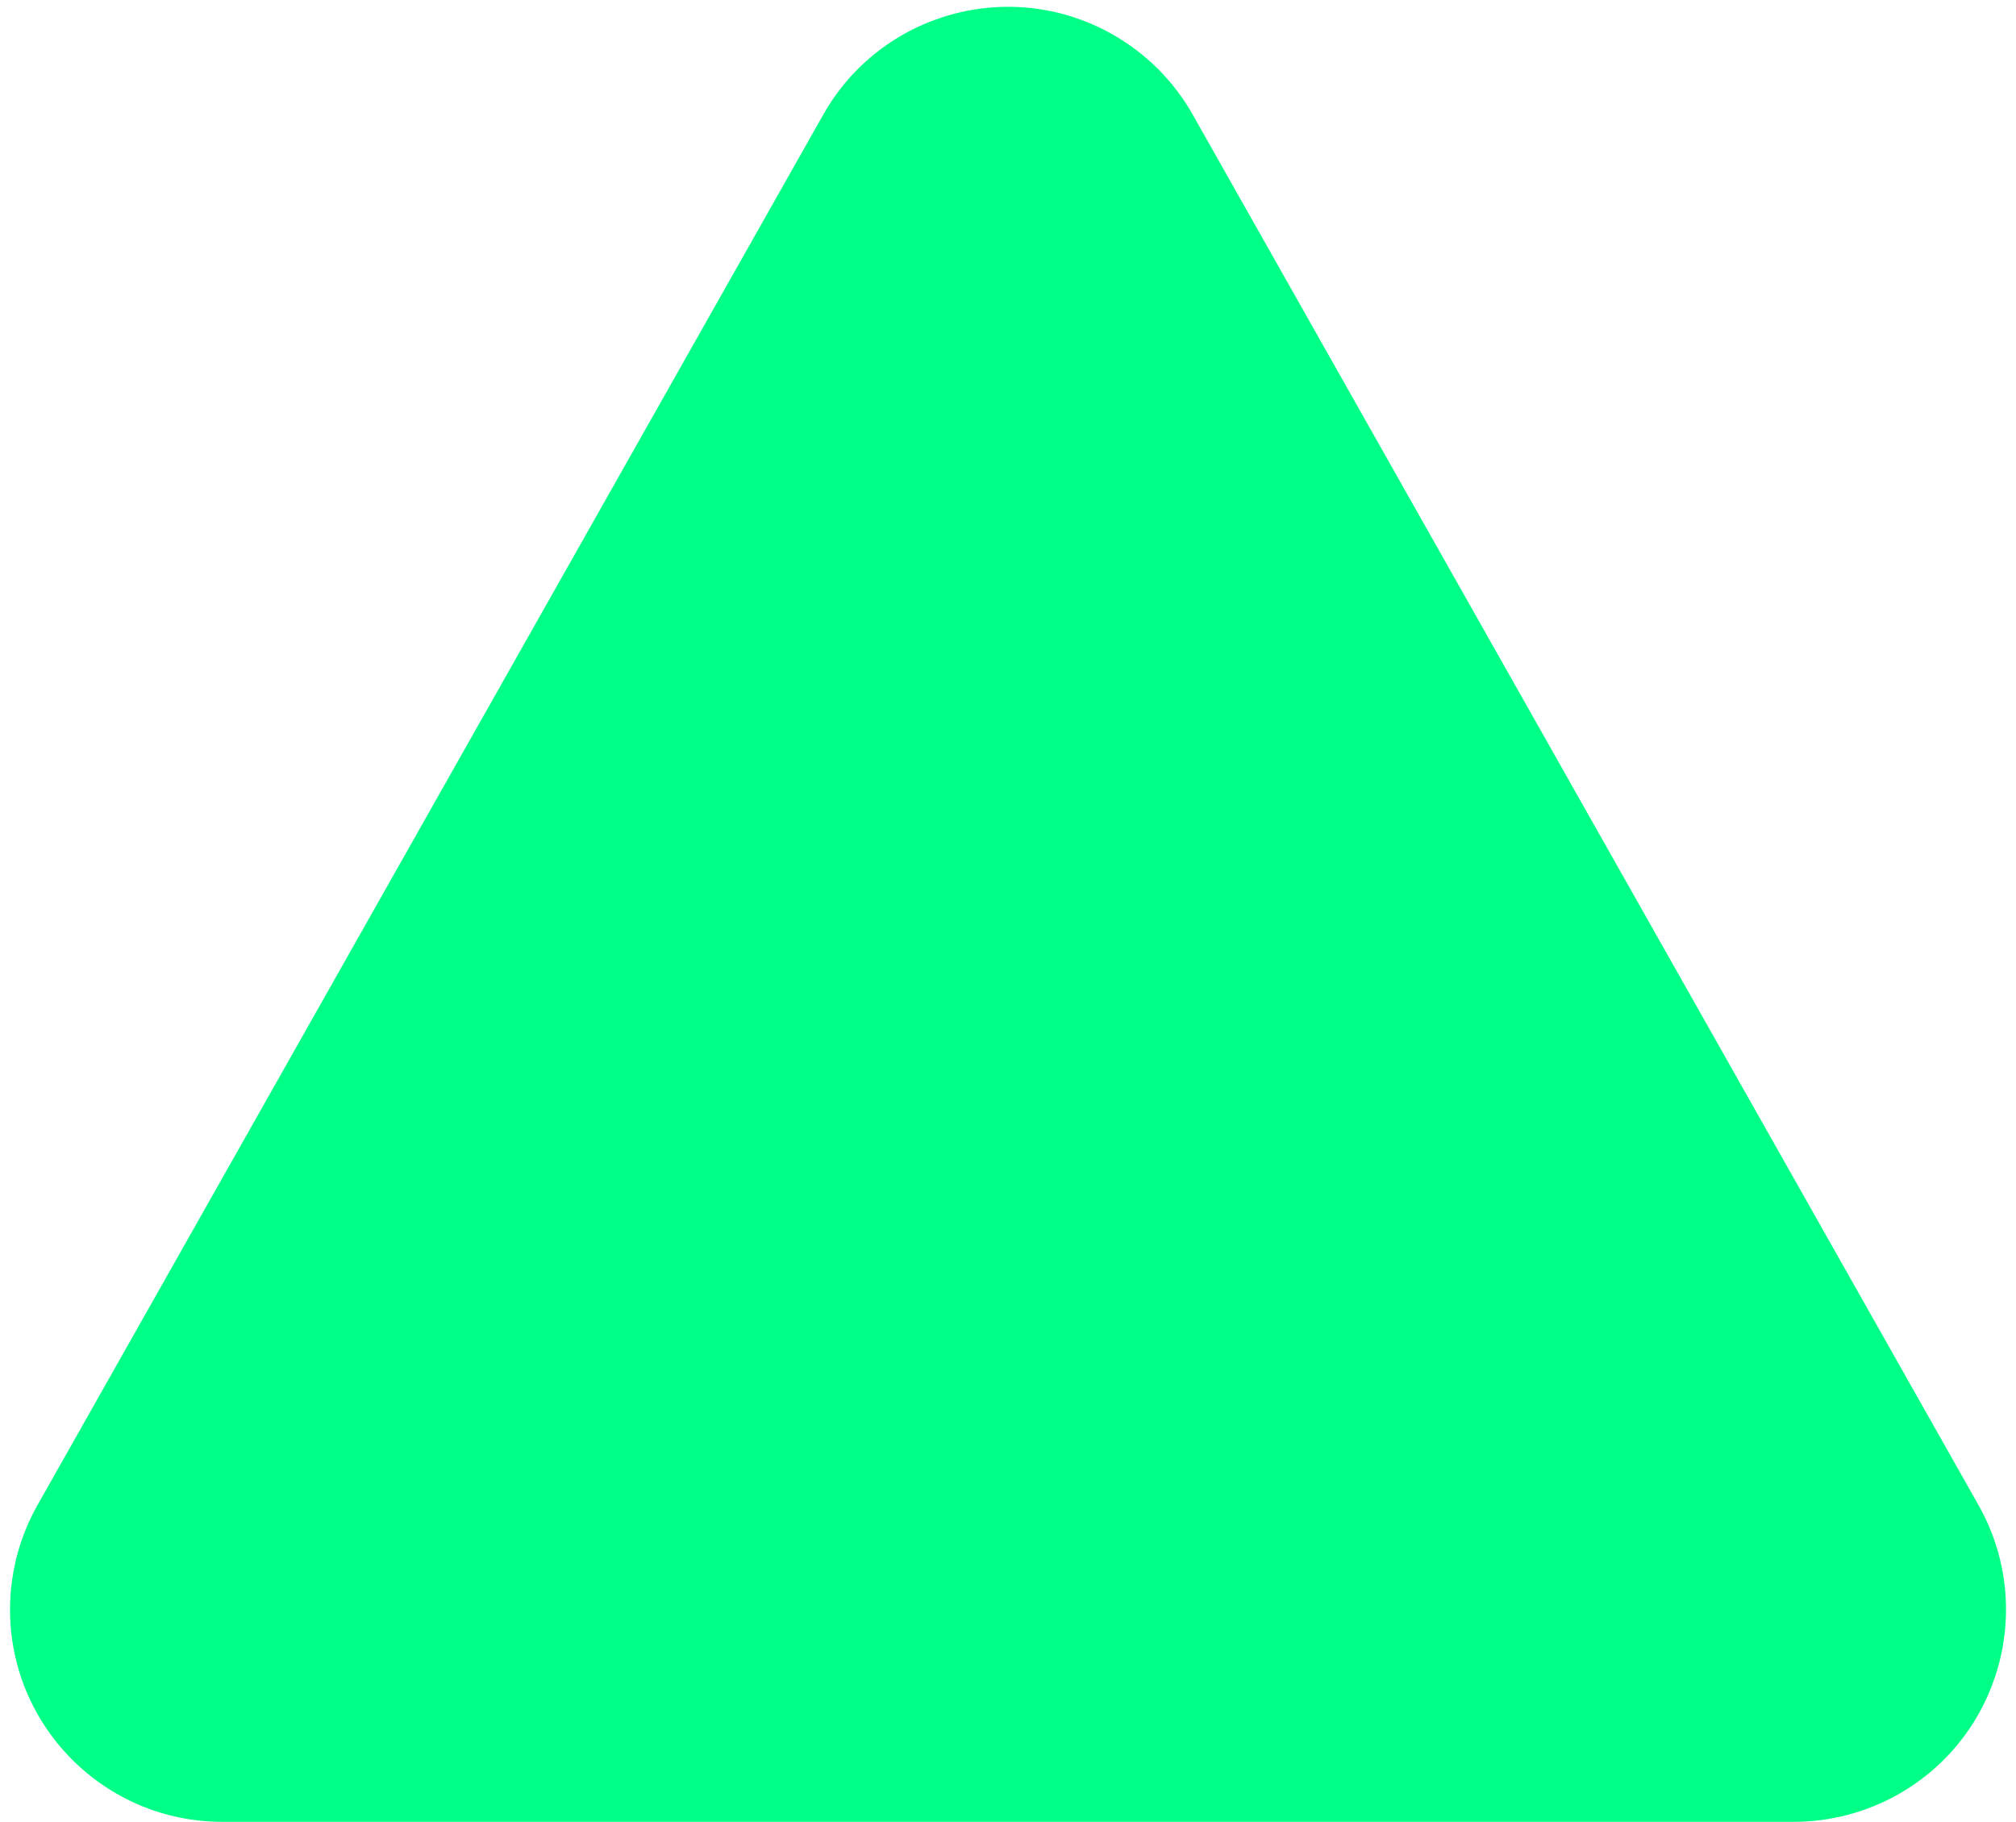
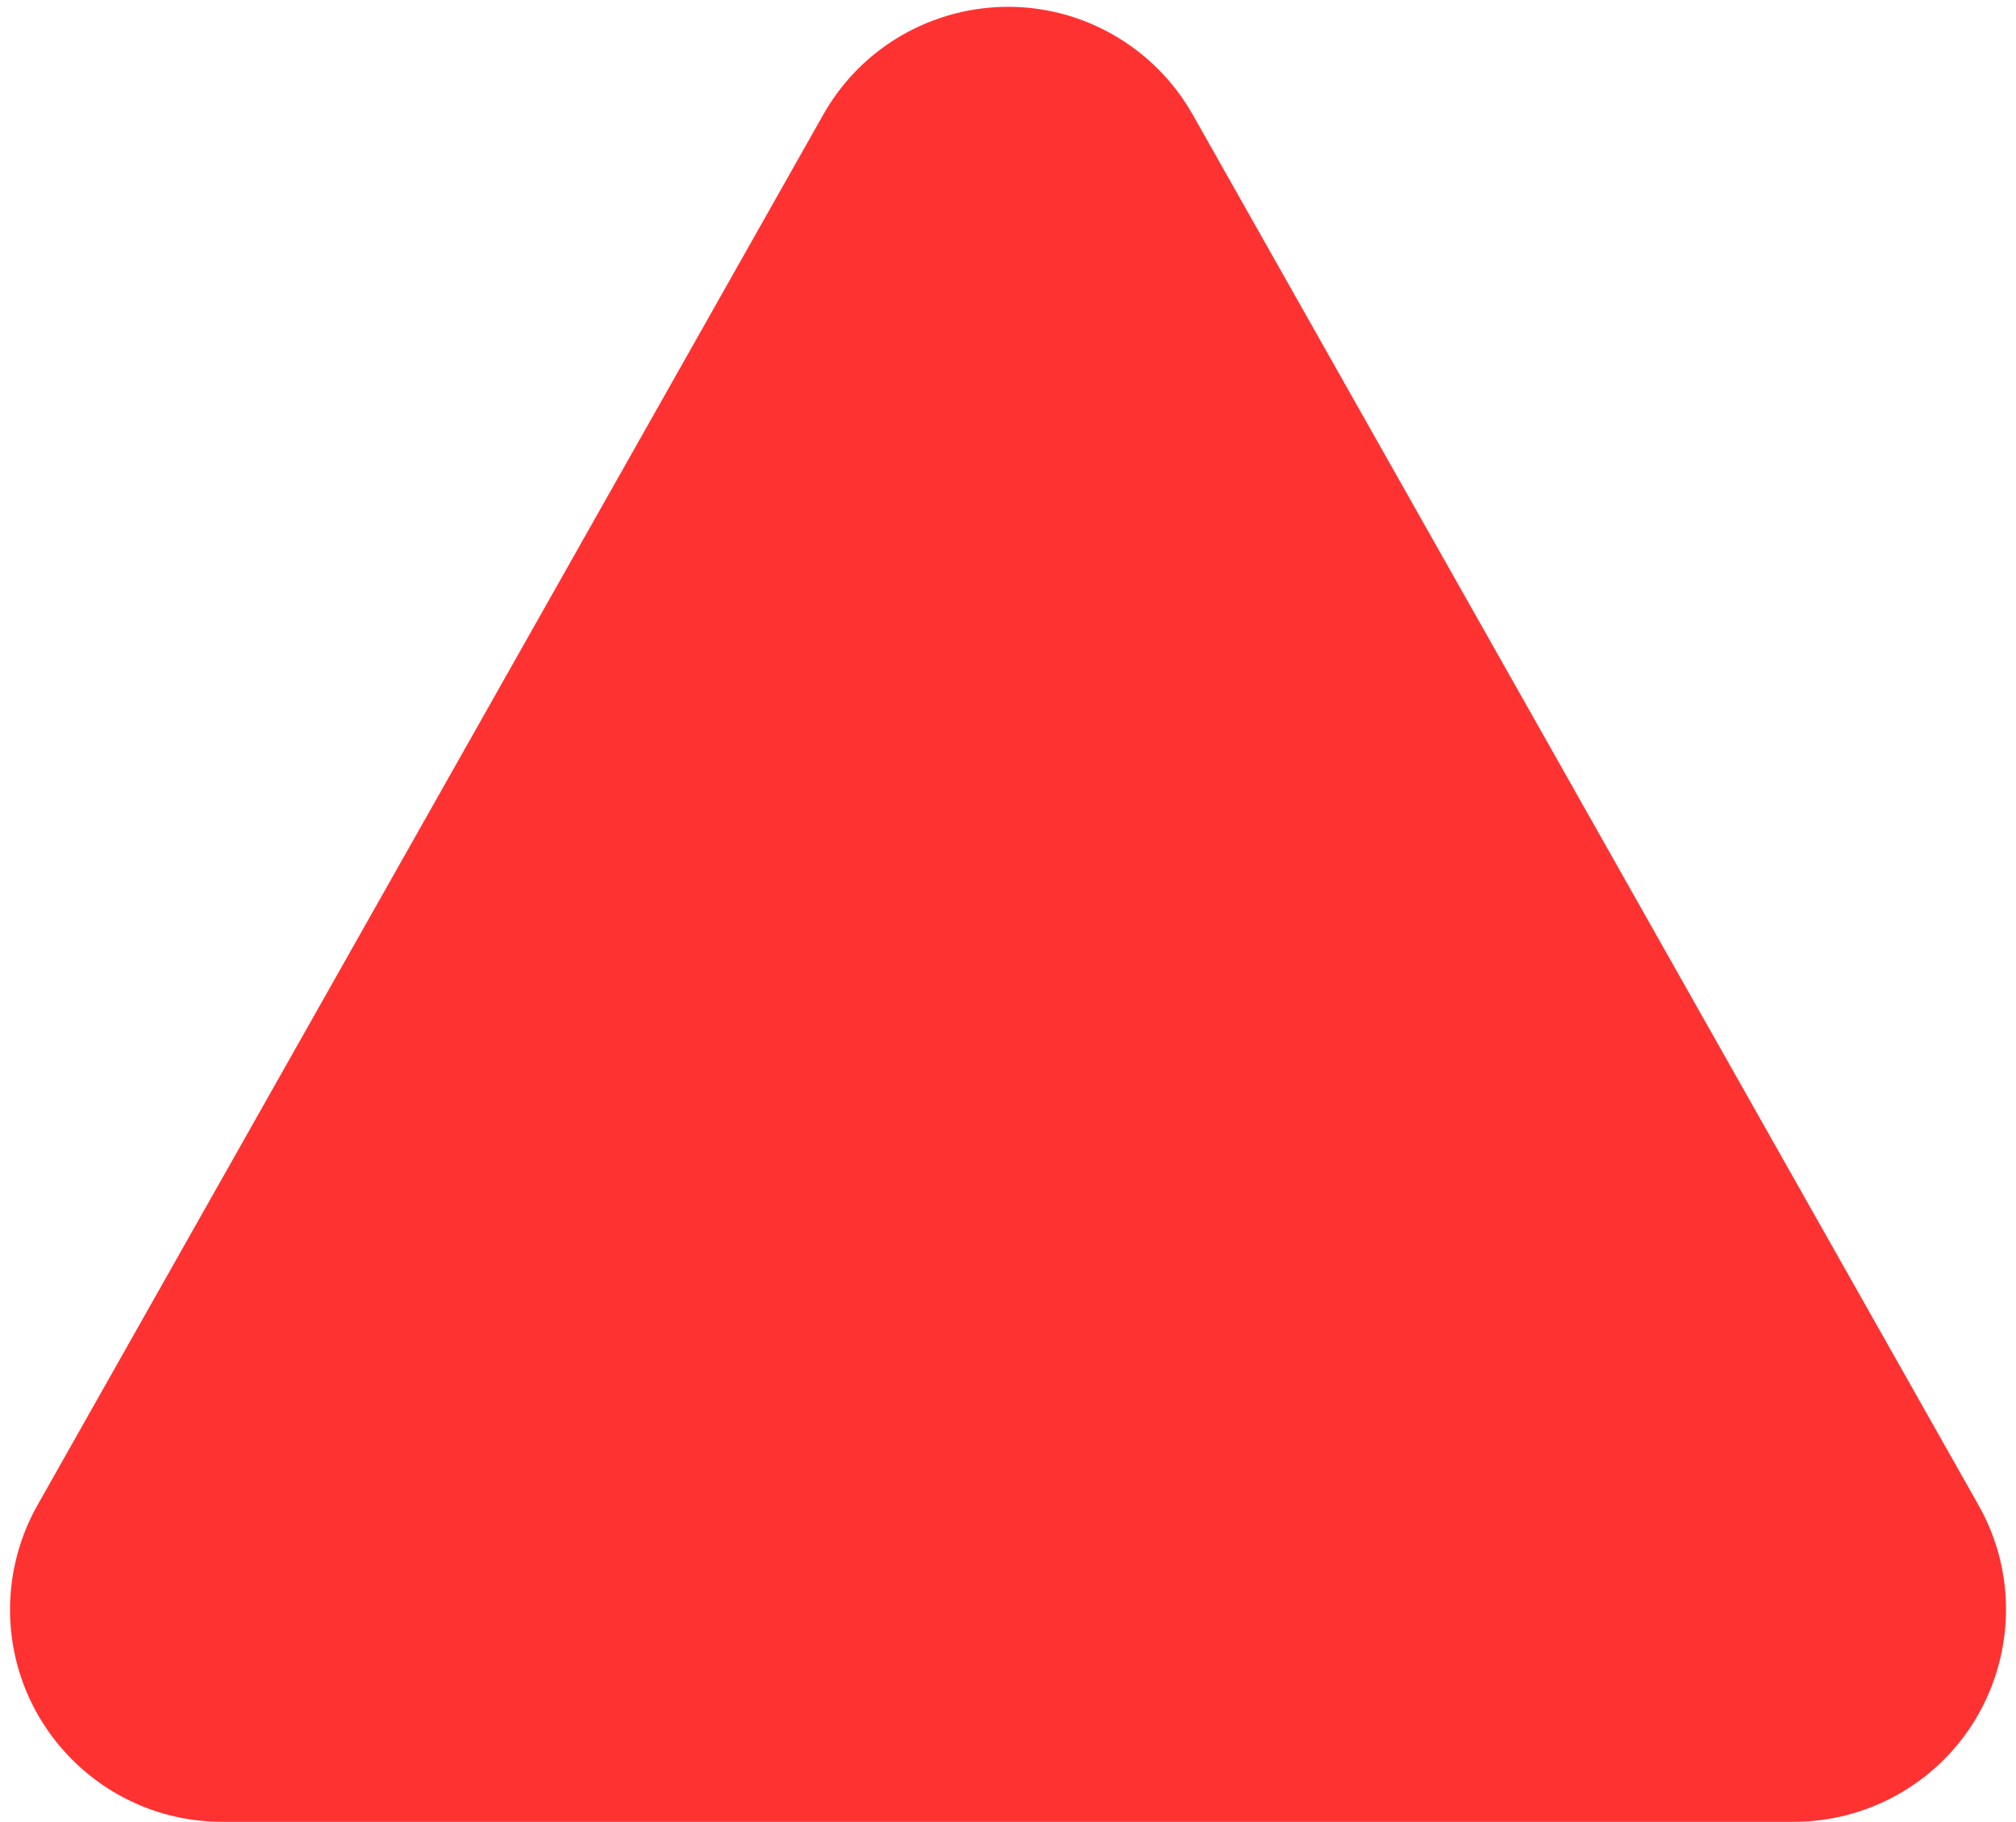
<svg xmlns="http://www.w3.org/2000/svg" width="114px" height="103px" viewBox="0 0 114 103" version="1.1">
  <defs />
  <g id="Page-1" stroke="none" stroke-width="1" fill="none" fill-rule="evenodd">
-     <g id="Desktop" transform="translate(-767, -141)" fill="#00FF86">
+     <g id="Desktop" transform="translate(-767, -141)" fill="#FF3232">
      <path d="M834.447,147.483 L878.88,226.095 C882.141,231.865 880.107,239.186 874.338,242.447 C872.537,243.465 870.502,244 868.433,244 L779.567,244 C772.939,244 767.567,238.627 767.567,232 C767.567,229.931 768.102,227.897 769.12,226.095 L813.553,147.483 C816.814,141.713 824.135,139.68 829.905,142.941 C831.803,144.014 833.374,145.584 834.447,147.483 Z" id="Triangle" />
    </g>
  </g>
</svg>
